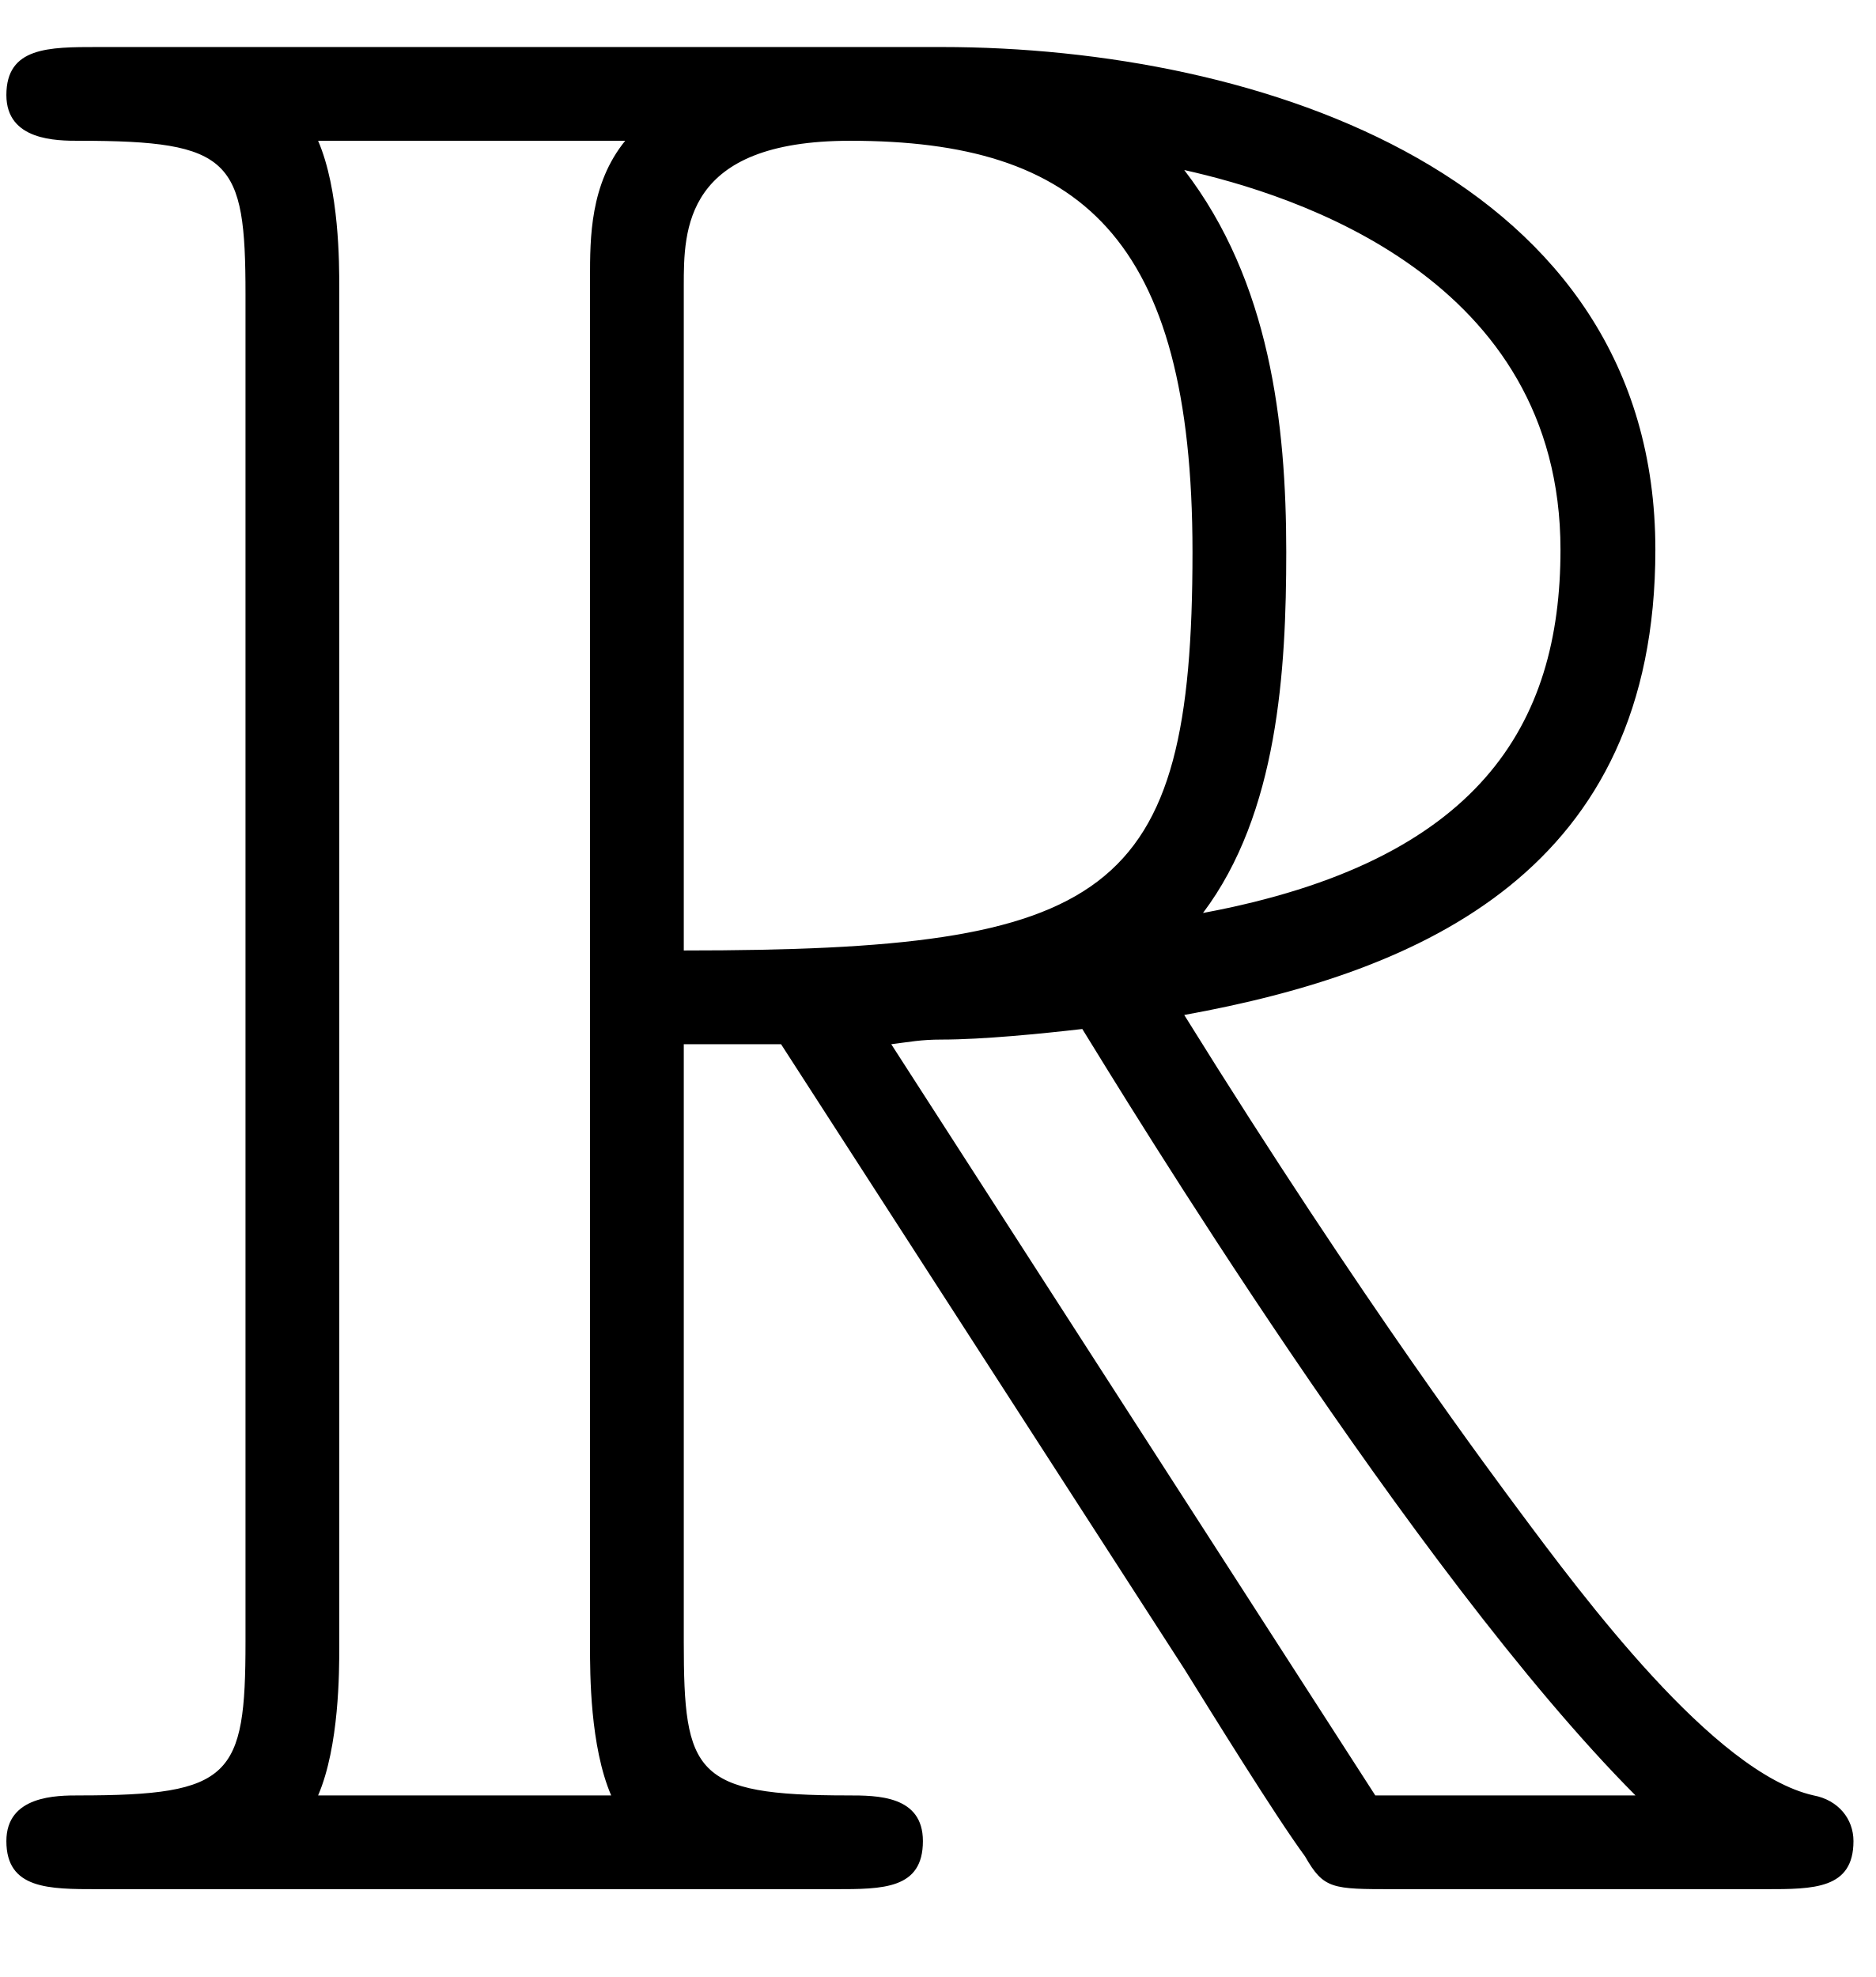
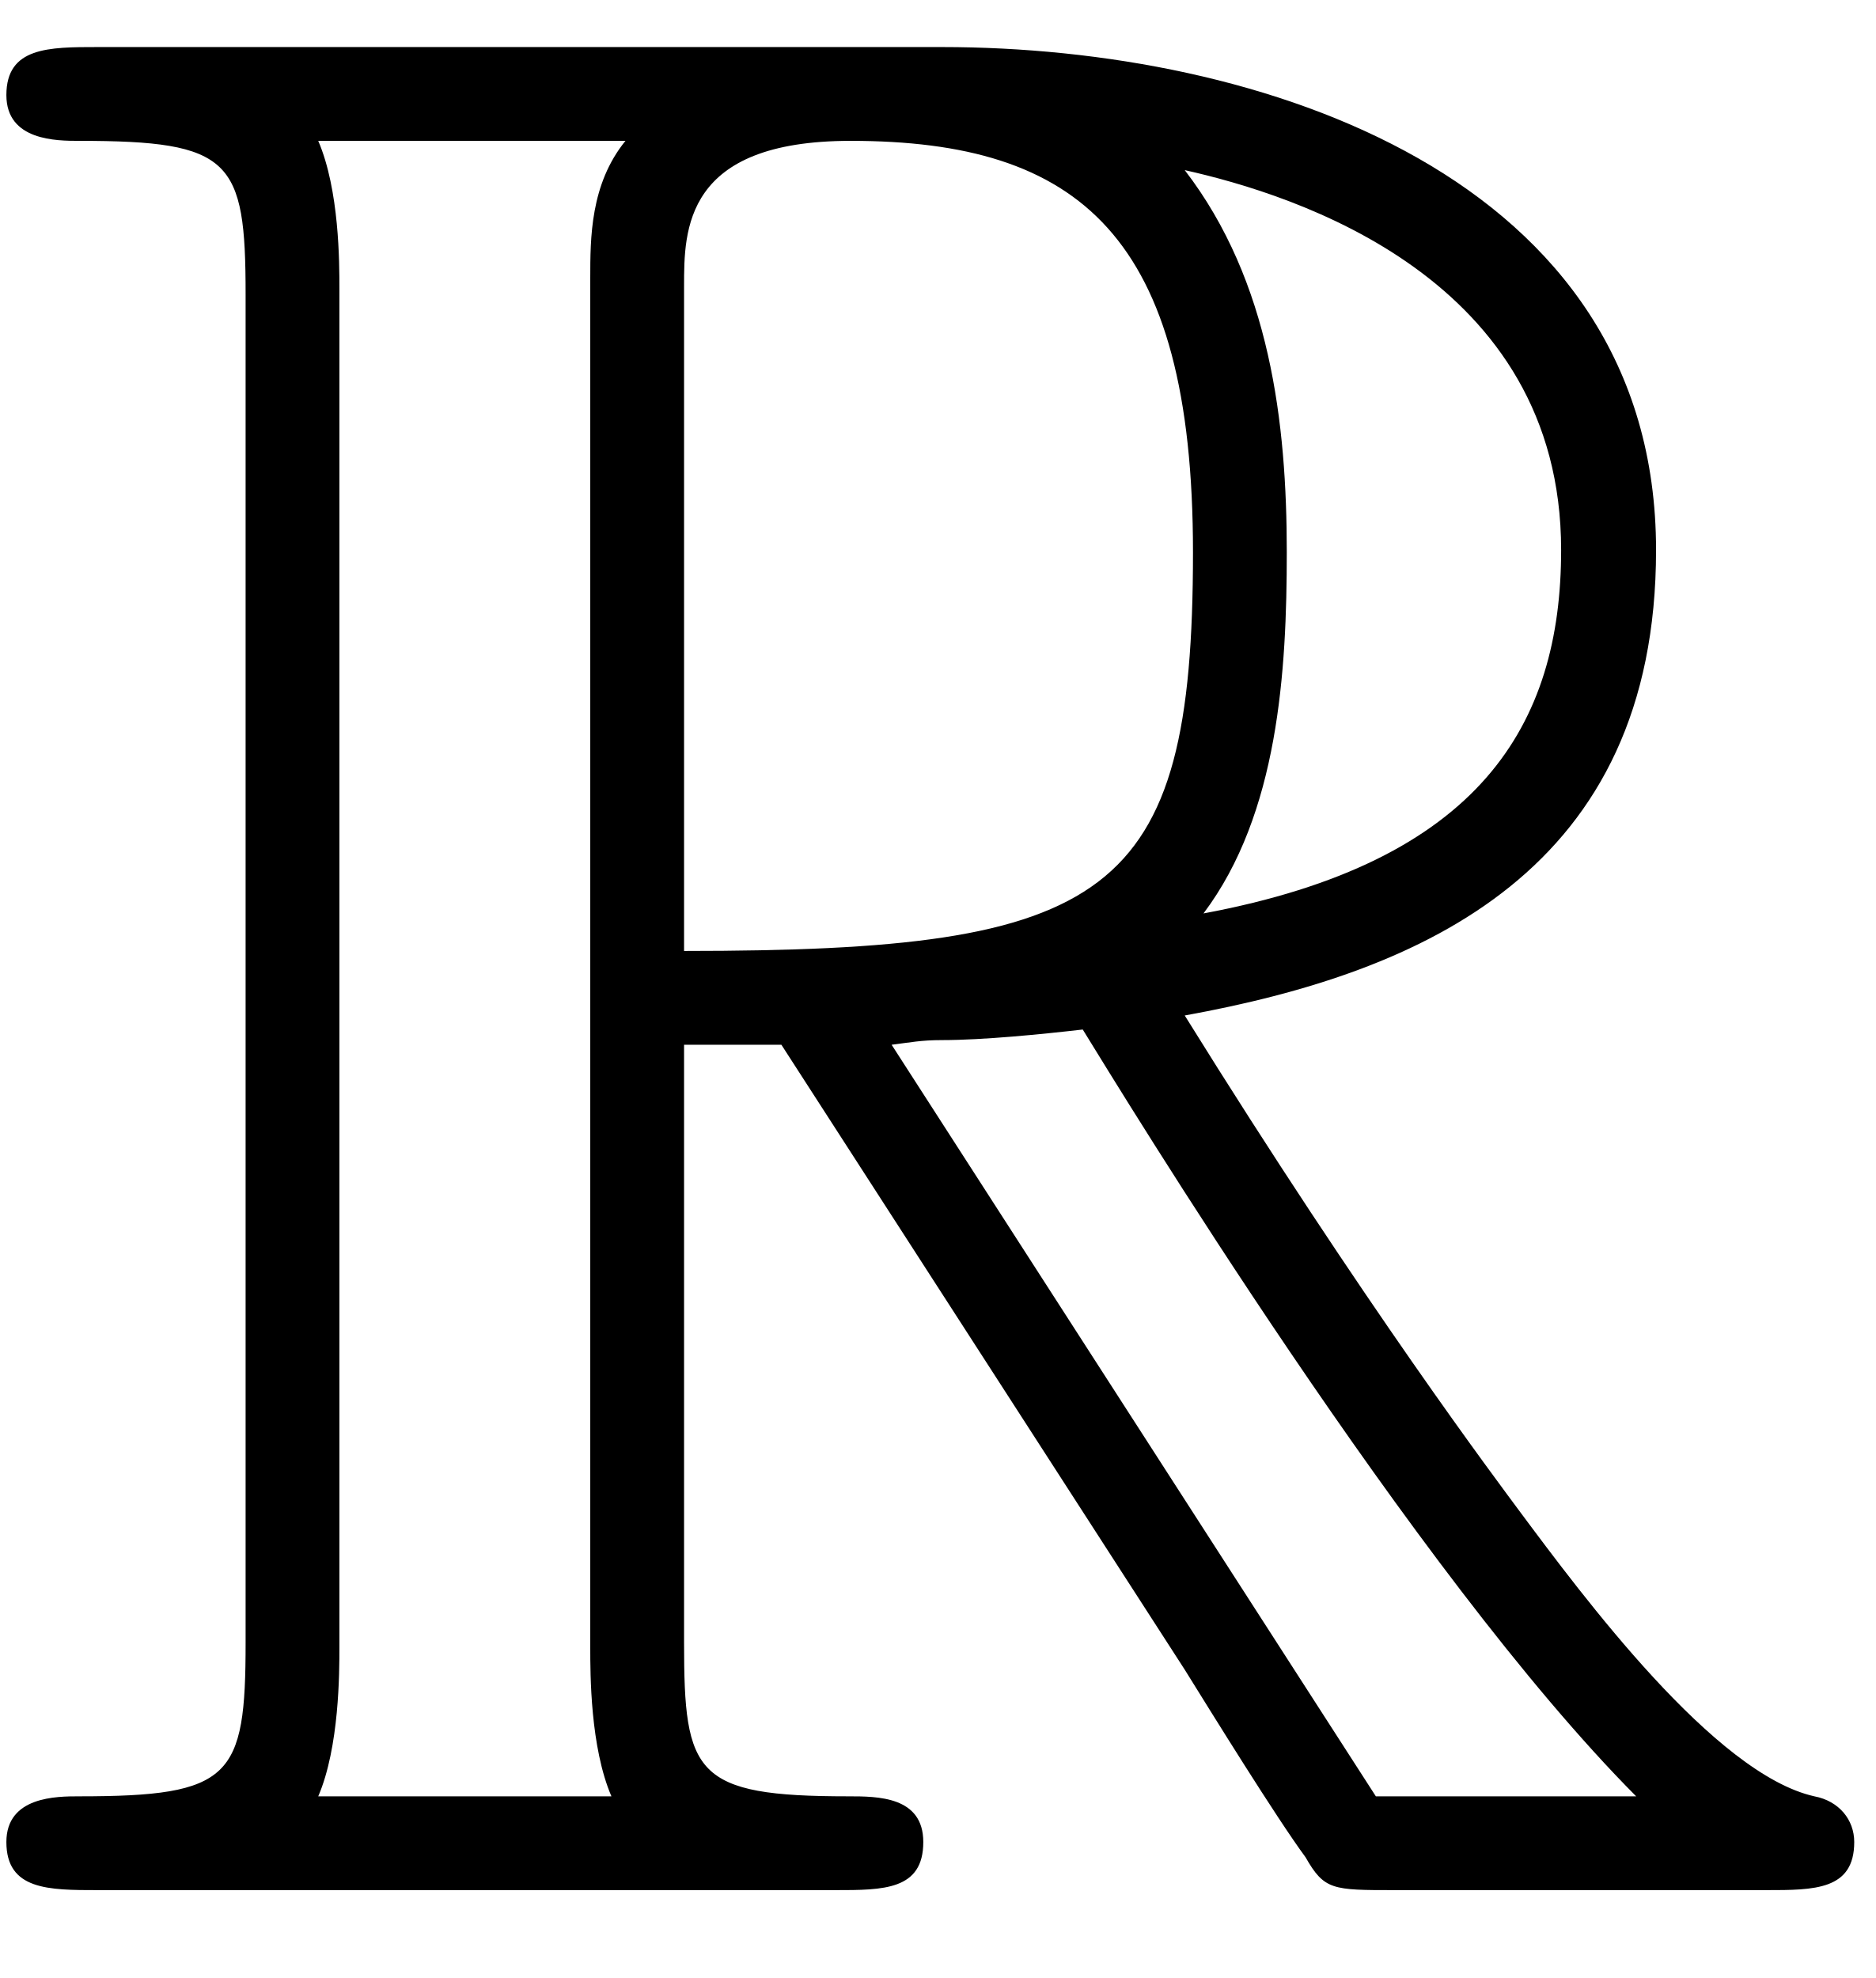
- <svg xmlns="http://www.w3.org/2000/svg" xmlns:xlink="http://www.w3.org/1999/xlink" width="25pt" height="26.36pt" viewBox="0 0 25 26.36" version="1.1">
+ <svg xmlns="http://www.w3.org/2000/svg" xmlns:xlink="http://www.w3.org/1999/xlink" width="25pt" height="35.147" version="1.1" viewBox="0 0 25 26.36">
  <defs>
    <g>
-       <symbol overflow="visible" id="glyph0-0">
-         <path style="stroke:none;" d="" />
+       <symbol id="glyph0-0" overflow="visible">
+         <path style="stroke:none" />
      </symbol>
-       <symbol overflow="visible" id="glyph0-1">
-         <path style="stroke:none;" d="M 9.609 -11.266 L 10.906 -11.266 L 16.281 -2.938 C 16.641 -2.359 17.5 -0.969 17.891 -0.438 C 18.141 0 18.25 0 19.078 0 L 24.031 0 C 24.672 0 25.203 0 25.203 -0.641 C 25.203 -0.938 25 -1.188 24.672 -1.25 C 23.344 -1.547 21.594 -3.906 20.734 -5.062 C 20.469 -5.422 18.688 -7.781 16.281 -11.656 C 19.469 -12.234 22.562 -13.594 22.562 -17.859 C 22.562 -22.844 17.281 -24.562 13.047 -24.562 L 1.797 -24.562 C 1.141 -24.562 0.578 -24.562 0.578 -23.922 C 0.578 -23.312 1.25 -23.312 1.547 -23.312 C 3.578 -23.312 3.766 -23.062 3.766 -21.266 L 3.766 -3.297 C 3.766 -1.5 3.578 -1.25 1.547 -1.25 C 1.25 -1.25 0.578 -1.25 0.578 -0.641 C 0.578 0 1.141 0 1.797 0 L 11.625 0 C 12.266 0 12.797 0 12.797 -0.641 C 12.797 -1.25 12.188 -1.25 11.797 -1.25 C 9.75 -1.25 9.609 -1.547 9.609 -3.297 Z M 16.531 -13.016 C 17.531 -14.344 17.641 -16.25 17.641 -17.828 C 17.641 -19.547 17.422 -21.438 16.281 -22.922 C 17.75 -22.594 21.297 -21.484 21.297 -17.859 C 21.297 -15.531 20.219 -13.703 16.531 -13.016 Z M 9.609 -21.375 C 9.609 -22.125 9.609 -23.312 11.828 -23.312 C 14.875 -23.312 16.391 -22.047 16.391 -17.828 C 16.391 -13.203 15.281 -12.516 9.609 -12.516 Z M 4.734 -1.25 C 5.016 -1.906 5.016 -2.906 5.016 -3.234 L 5.016 -21.344 C 5.016 -21.688 5.016 -22.656 4.734 -23.312 L 8.828 -23.312 C 8.359 -22.734 8.359 -22.016 8.359 -21.484 L 8.359 -3.234 C 8.359 -2.875 8.359 -1.906 8.641 -1.25 Z M 12.375 -11.266 C 12.625 -11.297 12.766 -11.328 13.047 -11.328 C 13.594 -11.328 14.375 -11.406 14.922 -11.469 C 15.453 -10.609 19.328 -4.234 22.297 -1.25 L 18.828 -1.25 Z M 12.375 -11.266 " />
+       <symbol id="glyph0-1" overflow="visible">
+         <path style="stroke:none" d="M 9.609 -11.266 L 10.906 -11.266 L 16.281 -2.938 C 16.641 -2.359 17.5 -0.969 17.891 -0.438 C 18.141 0 18.25 0 19.078 0 L 24.031 0 C 24.672 0 25.203 0 25.203 -0.641 C 25.203 -0.938 25 -1.188 24.672 -1.25 C 23.344 -1.547 21.594 -3.906 20.734 -5.062 C 20.469 -5.422 18.688 -7.781 16.281 -11.656 C 19.469 -12.234 22.562 -13.594 22.562 -17.859 C 22.562 -22.844 17.281 -24.562 13.047 -24.562 L 1.797 -24.562 C 1.141 -24.562 0.578 -24.562 0.578 -23.922 C 0.578 -23.312 1.25 -23.312 1.547 -23.312 C 3.578 -23.312 3.766 -23.062 3.766 -21.266 L 3.766 -3.297 C 3.766 -1.5 3.578 -1.25 1.547 -1.25 C 1.25 -1.25 0.578 -1.25 0.578 -0.641 C 0.578 0 1.141 0 1.797 0 L 11.625 0 C 12.266 0 12.797 0 12.797 -0.641 C 12.797 -1.25 12.188 -1.25 11.797 -1.25 C 9.75 -1.25 9.609 -1.547 9.609 -3.297 Z M 16.531 -13.016 C 17.531 -14.344 17.641 -16.25 17.641 -17.828 C 17.641 -19.547 17.422 -21.438 16.281 -22.922 C 17.75 -22.594 21.297 -21.484 21.297 -17.859 C 21.297 -15.531 20.219 -13.703 16.531 -13.016 Z M 9.609 -21.375 C 9.609 -22.125 9.609 -23.312 11.828 -23.312 C 14.875 -23.312 16.391 -22.047 16.391 -17.828 C 16.391 -13.203 15.281 -12.516 9.609 -12.516 Z M 4.734 -1.25 C 5.016 -1.906 5.016 -2.906 5.016 -3.234 L 5.016 -21.344 C 5.016 -21.688 5.016 -22.656 4.734 -23.312 L 8.828 -23.312 C 8.359 -22.734 8.359 -22.016 8.359 -21.484 L 8.359 -3.234 C 8.359 -2.875 8.359 -1.906 8.641 -1.25 Z M 12.375 -11.266 C 12.625 -11.297 12.766 -11.328 13.047 -11.328 C 13.594 -11.328 14.375 -11.406 14.922 -11.469 C 15.453 -10.609 19.328 -4.234 22.297 -1.25 L 18.828 -1.25 Z M 12.375 -11.266" />
      </symbol>
    </g>
    <clipPath id="clip1">
-       <path d="M 0 0.18 L 25 0.18 L 25 26 L 0 26 Z M 0 0.18 " />
+       <path d="M 0 0.18 L 25 0.18 L 25 26 L 0 26 Z M 0 0.18" />
    </clipPath>
  </defs>
  <g id="surface1">
    <g clip-path="url(#clip1)" clip-rule="nonzero">
-       <g style="fill:rgb(0%,0%,0%);fill-opacity:1;">
-         <use xlink:href="#glyph0-1" x="-0.493" y="25.189" />
+       <g style="fill:#000;fill-opacity:1">
+         <use x="-.493" y="25.189" xlink:href="#glyph0-1" />
      </g>
    </g>
  </g>
</svg>
